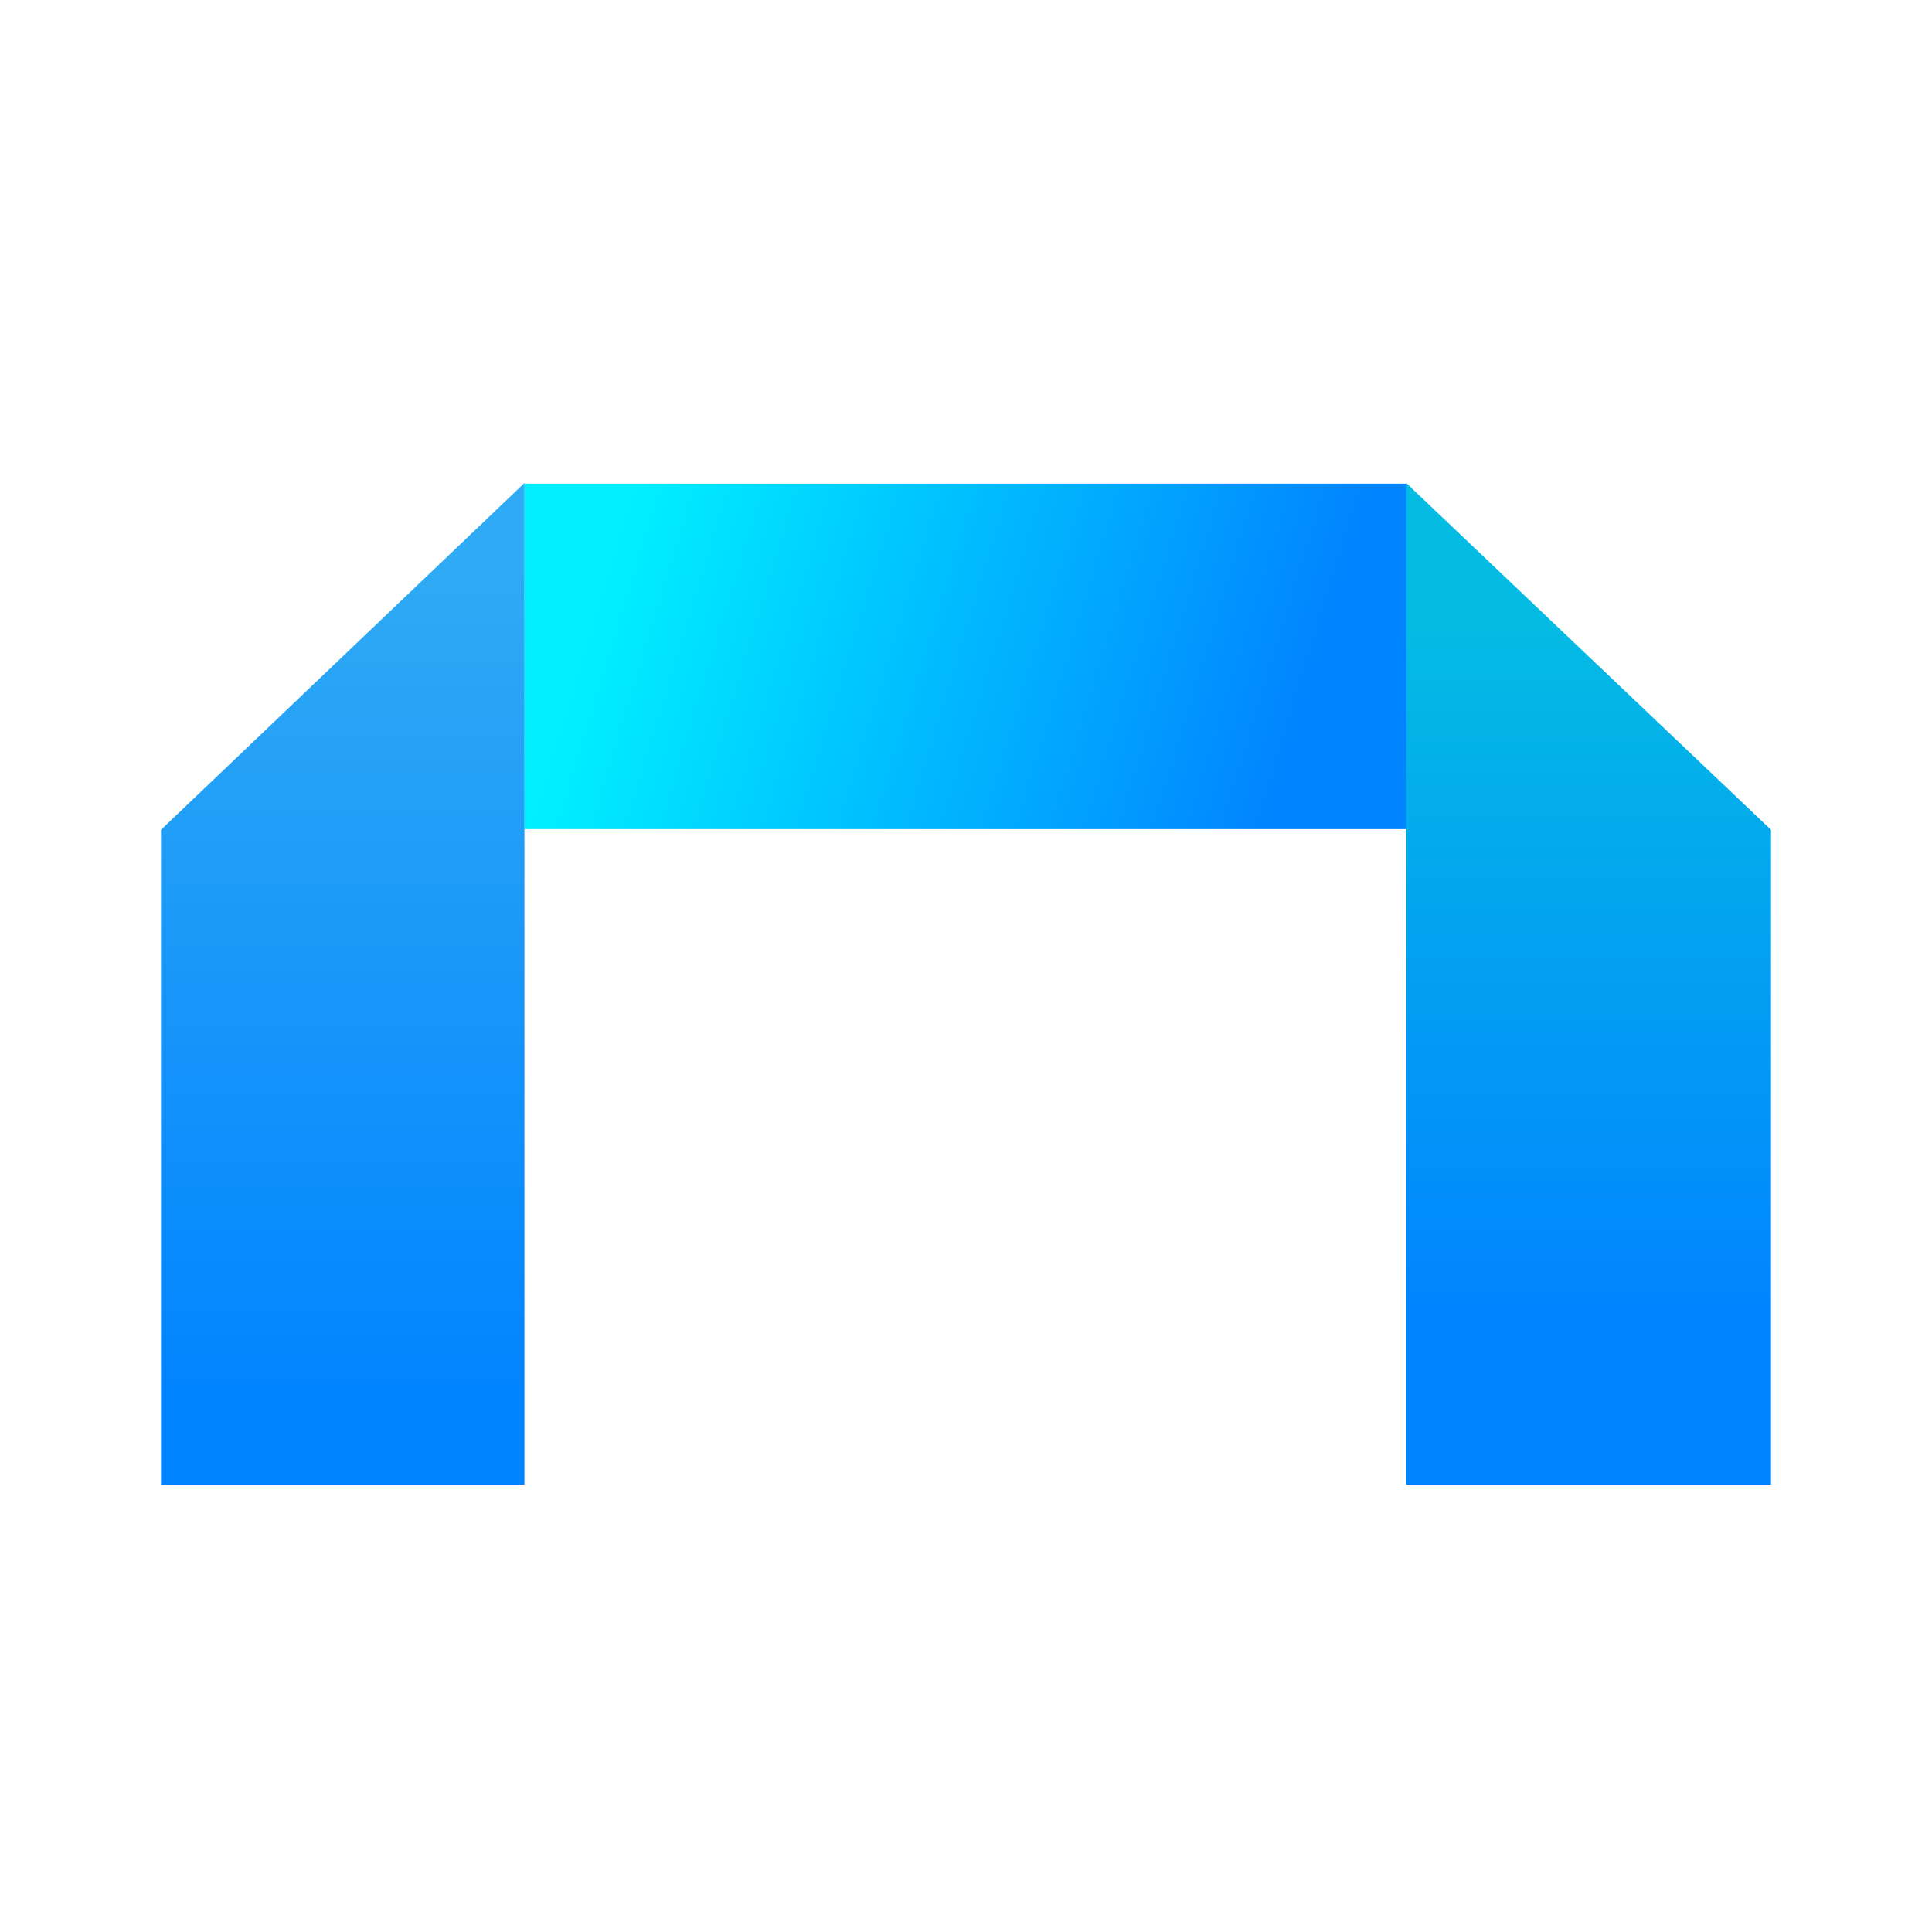
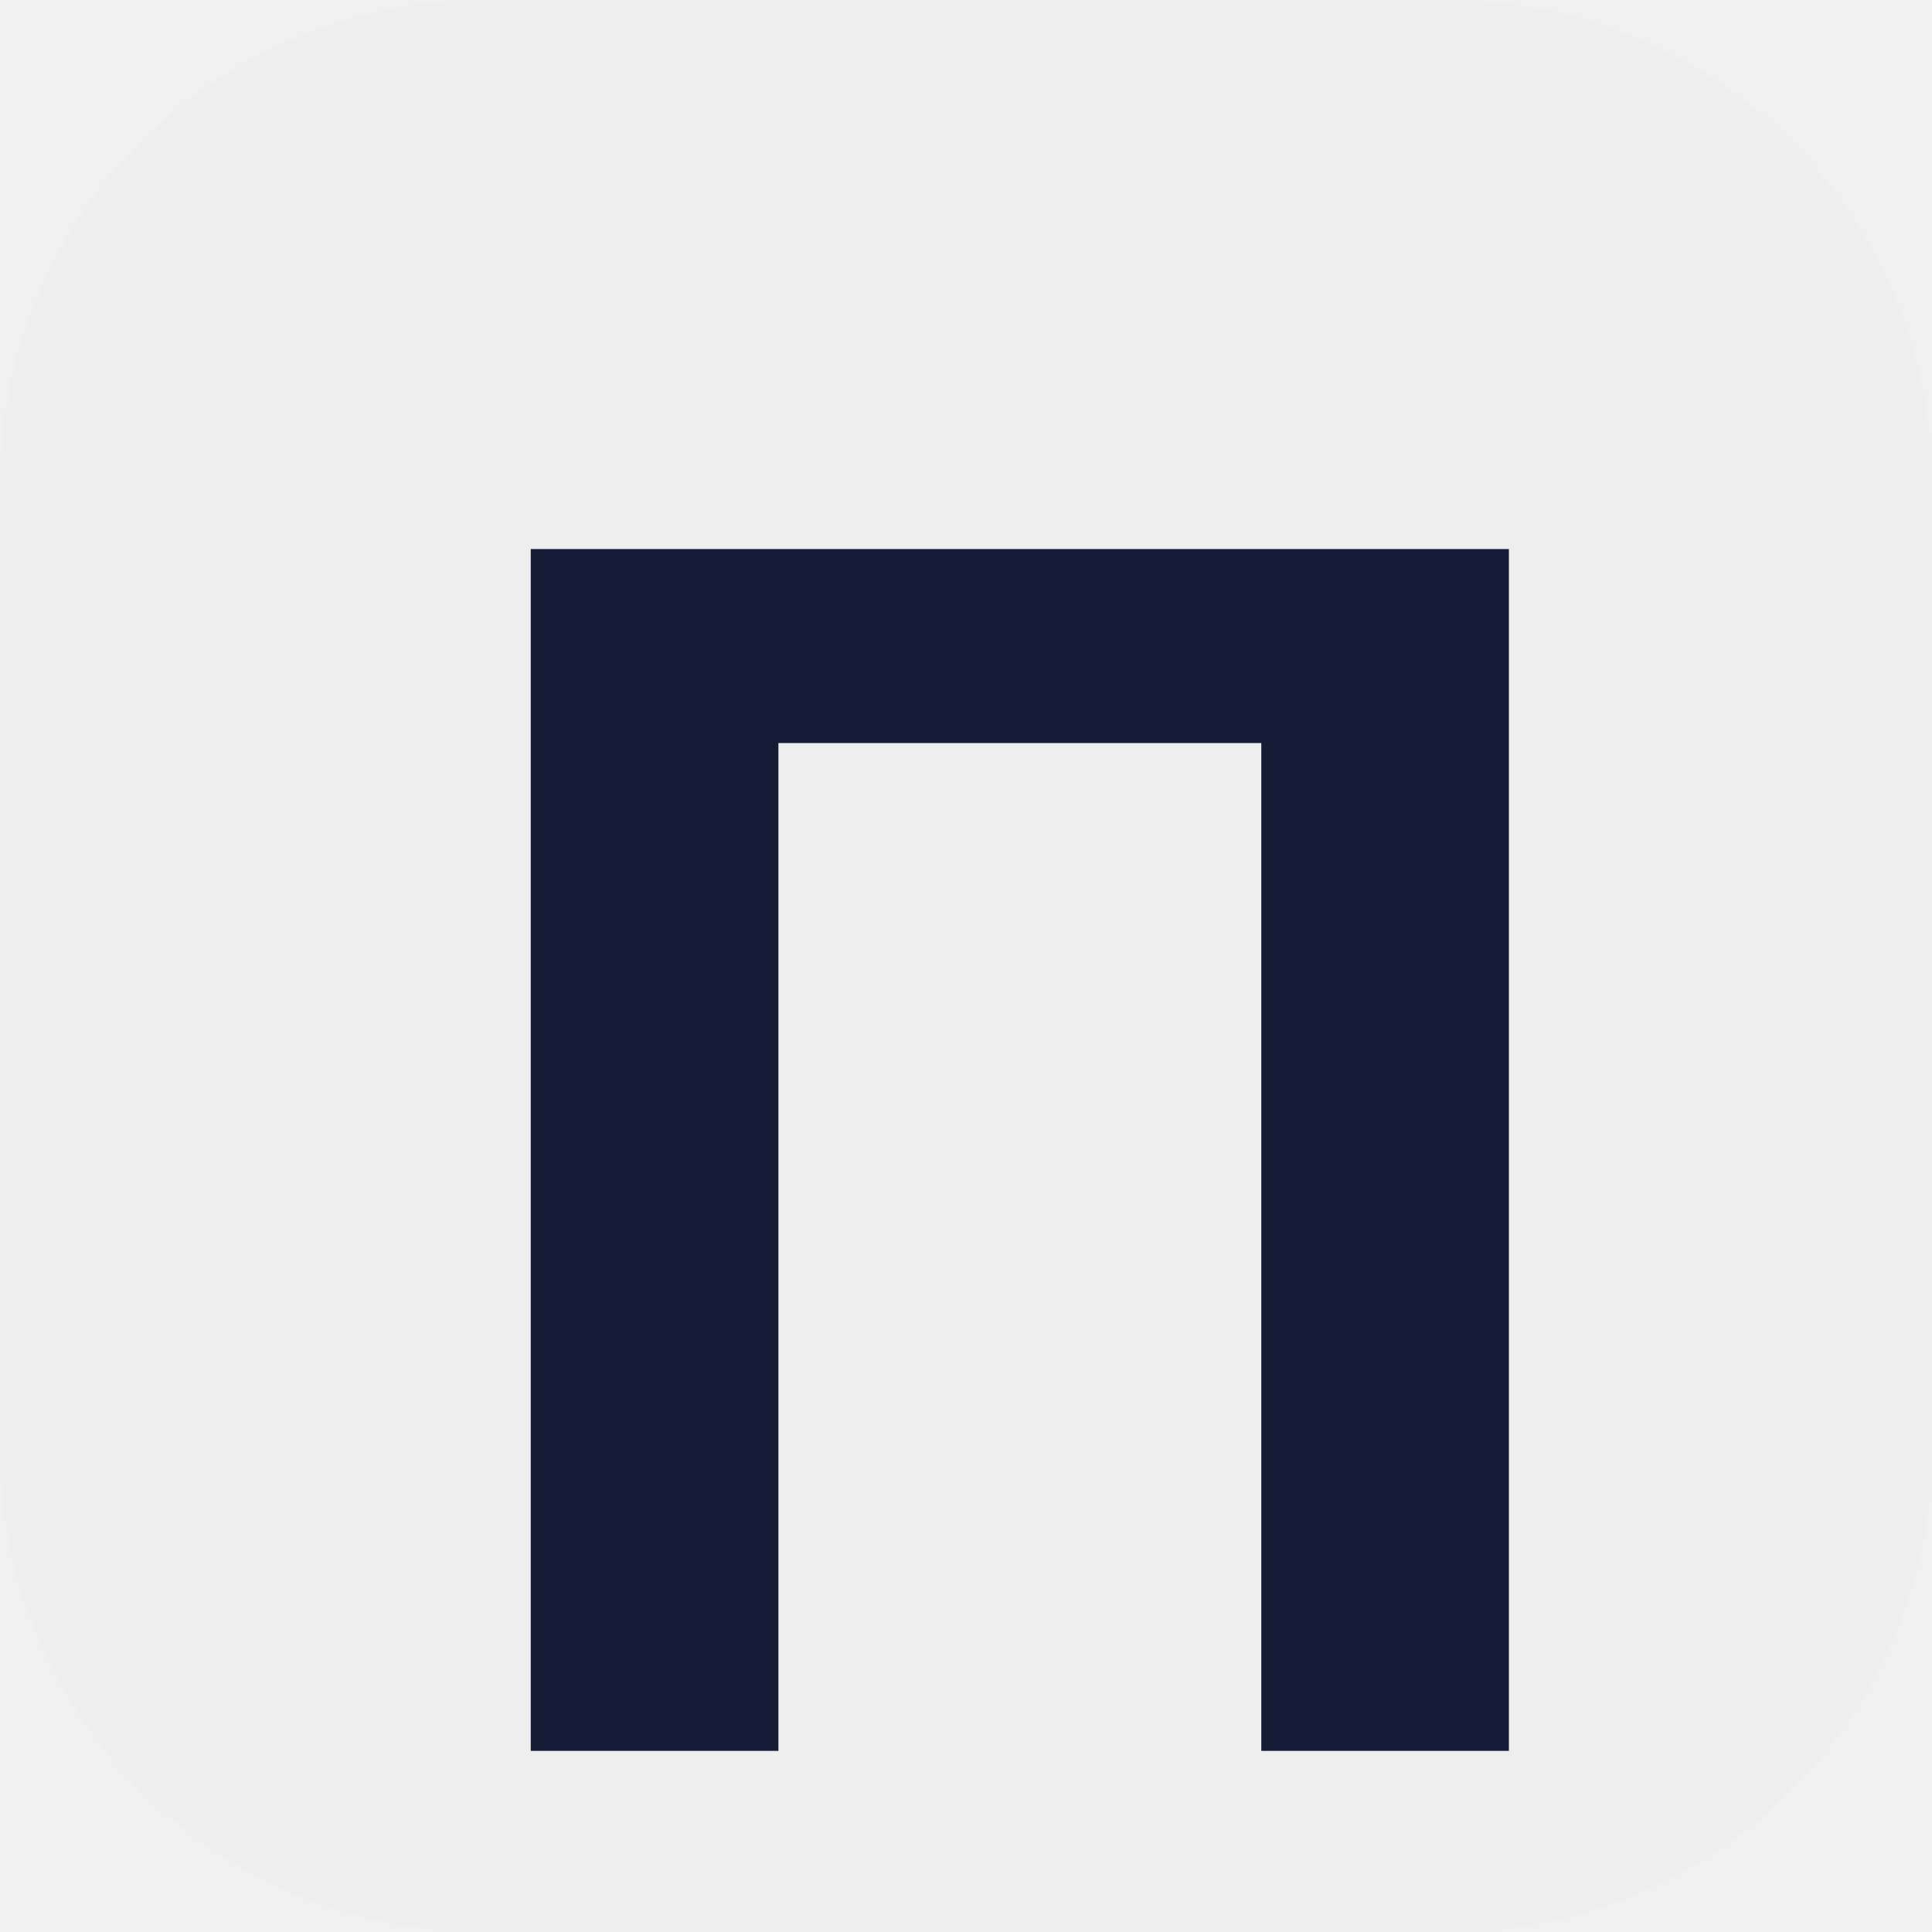
- <svg xmlns="http://www.w3.org/2000/svg" width="48" height="48" viewBox="0 0 48 48" fill="none">
-   <rect width="48" height="48" fill="white" />
-   <path d="M34.95 12.017H13.028V20.599H34.95V12.017Z" fill="url(#paint0_linear_244_8308)" />
-   <path d="M4 36.902V20.616L13.03 12V36.885H4V36.902Z" fill="url(#paint1_linear_244_8308)" />
-   <path d="M44 36.902V20.616L34.937 12V36.885H44V36.902Z" fill="url(#paint2_linear_244_8308)" />
-   <defs>
-     <linearGradient id="paint0_linear_244_8308" x1="15.226" y1="13.58" x2="32.033" y2="18.71" gradientUnits="userSpaceOnUse">
-       <stop stop-color="#00F0FF" />
-       <stop offset="1" stop-color="#0184FF" />
-     </linearGradient>
-     <linearGradient id="paint1_linear_244_8308" x1="8.513" y1="34.622" x2="8.513" y2="14.091" gradientUnits="userSpaceOnUse">
-       <stop stop-color="#0184FF" />
-       <stop offset="1" stop-color="#2FAAF4" />
-     </linearGradient>
-     <linearGradient id="paint2_linear_244_8308" x1="39.48" y1="36.515" x2="39.48" y2="13.51" gradientUnits="userSpaceOnUse">
-       <stop offset="0.17" stop-color="#0184FF" />
-       <stop offset="0.91" stop-color="#04BBE4" />
-     </linearGradient>
-   </defs>
+ <svg xmlns="http://www.w3.org/2000/svg" width="32" height="32" viewBox="0 0 32 32" fill="none">
+   <rect width="32" height="32" rx="8" fill="#EEEEEE" />
+   <path d="M24.992 9.094V29H20.891V12.307H12.893V29H8.791V9.094H24.992Z" fill="#161C35" />
</svg>
